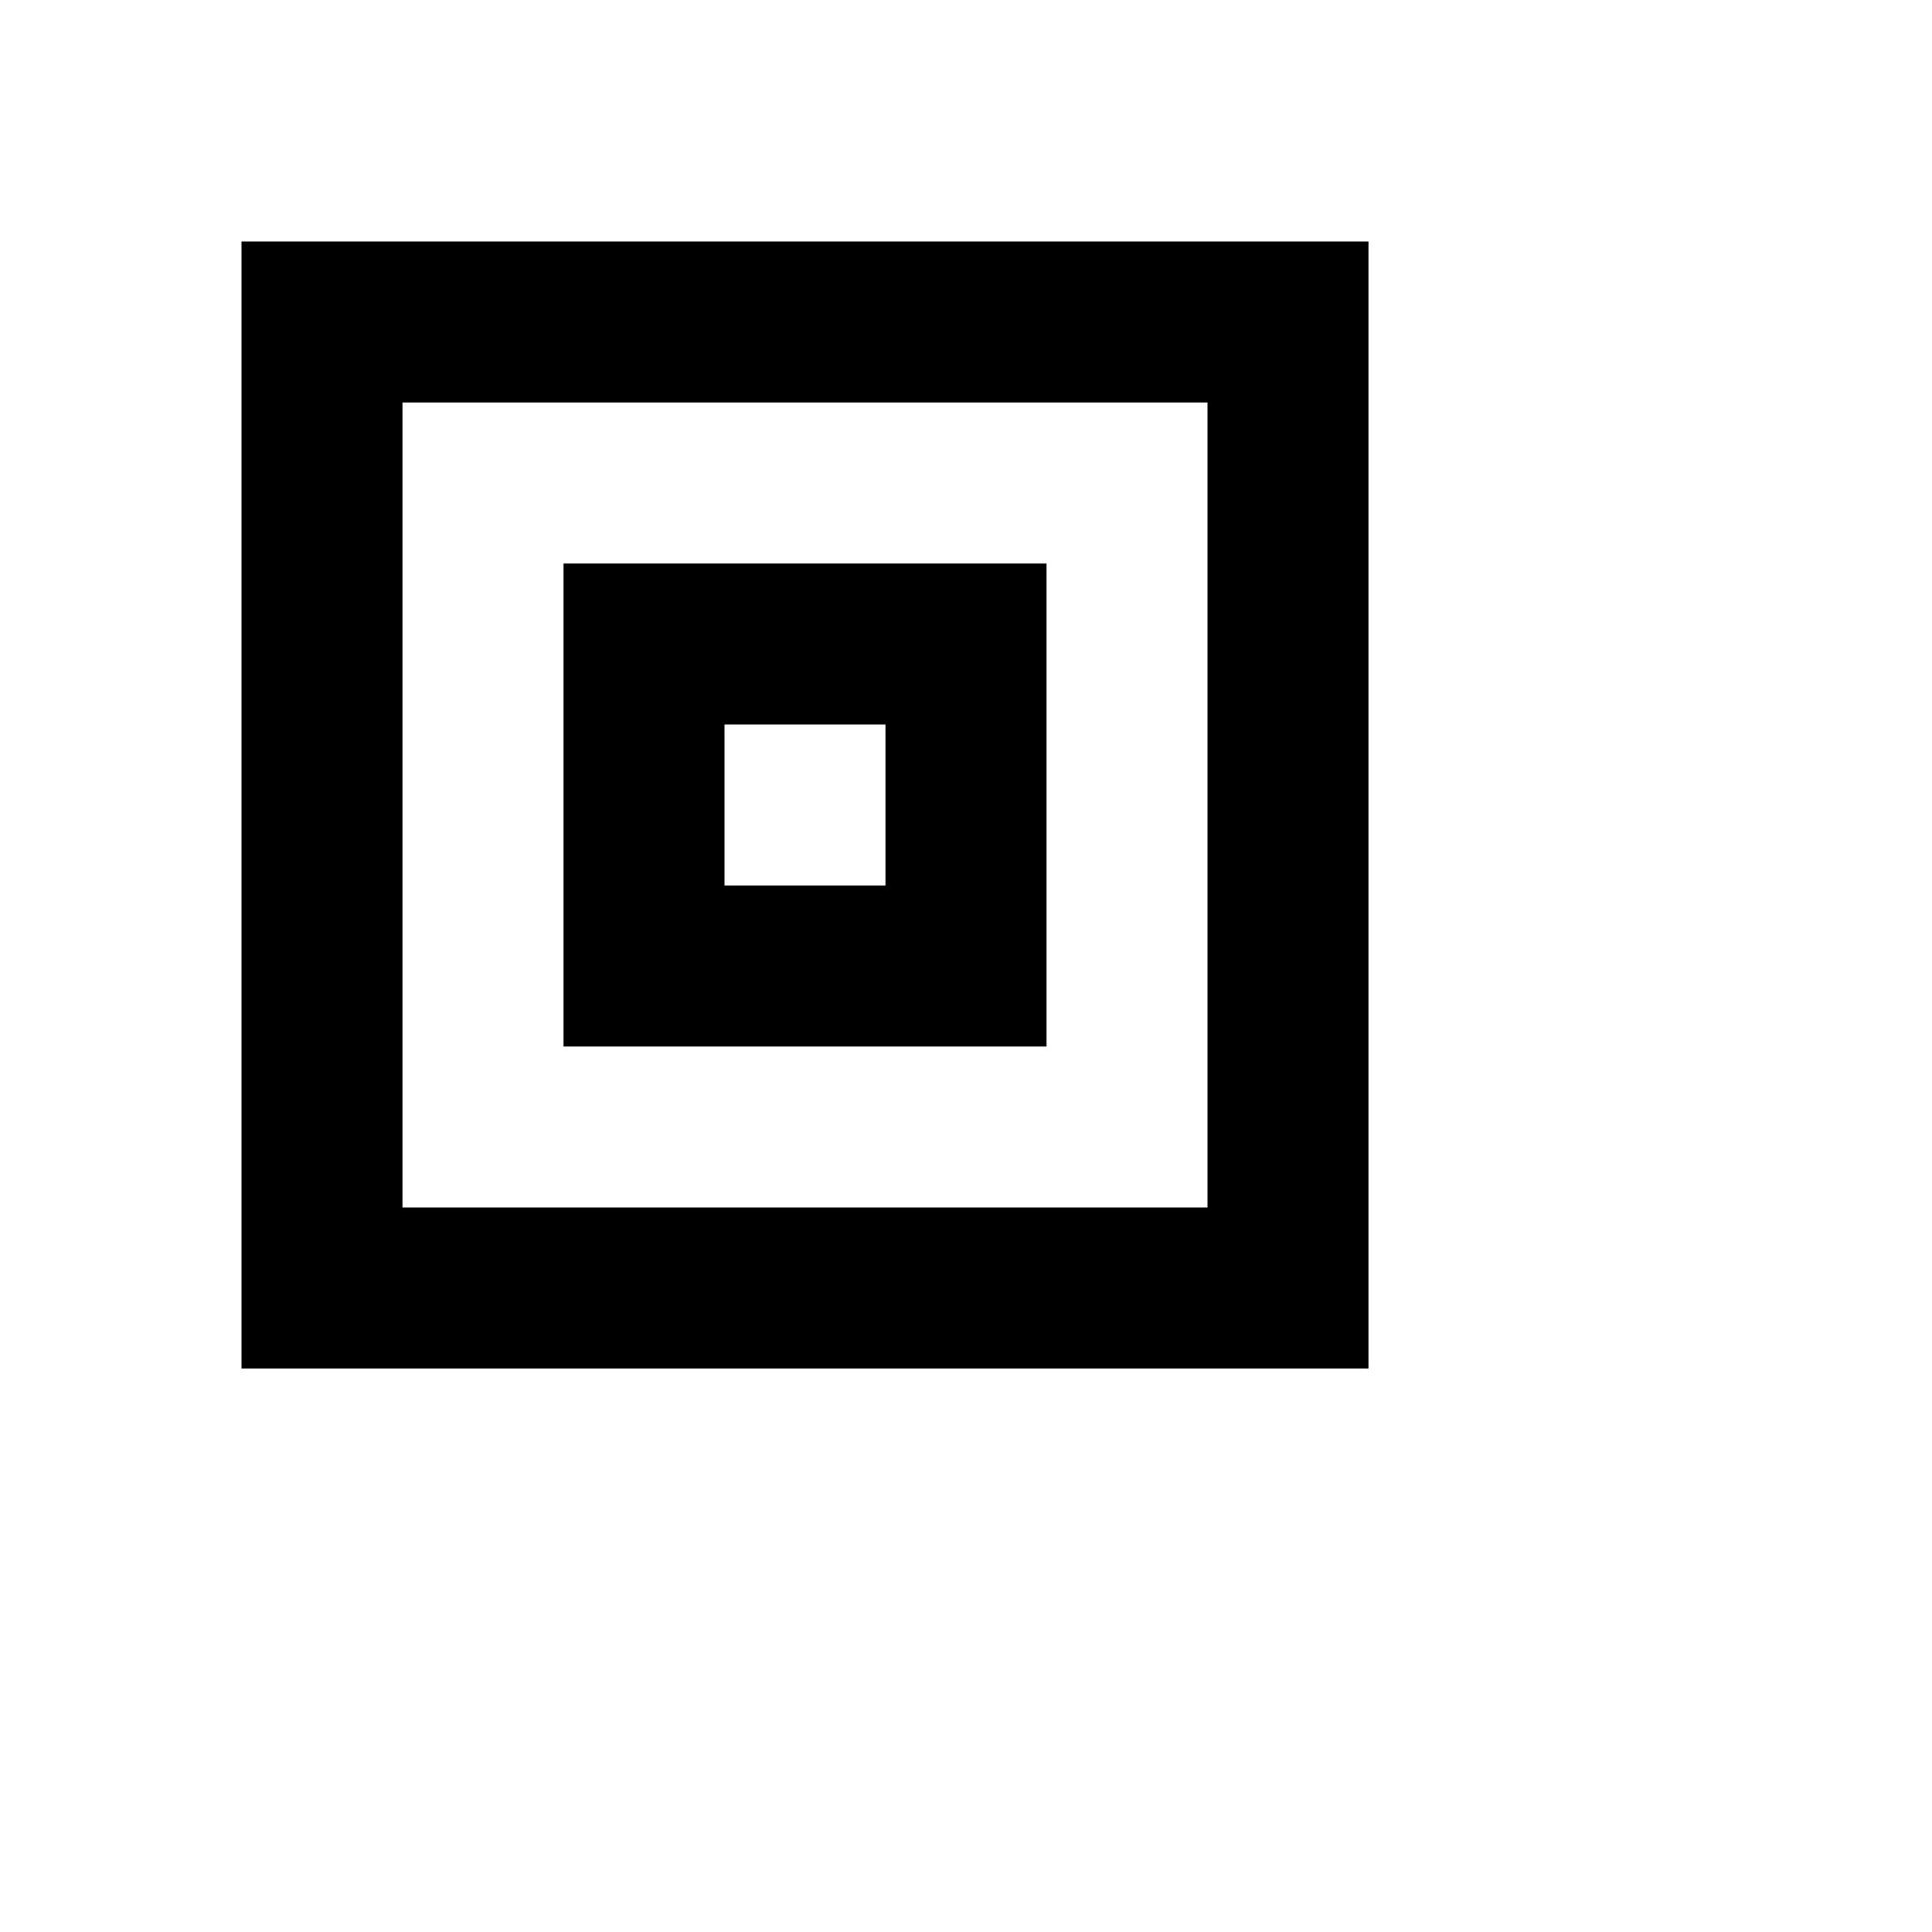
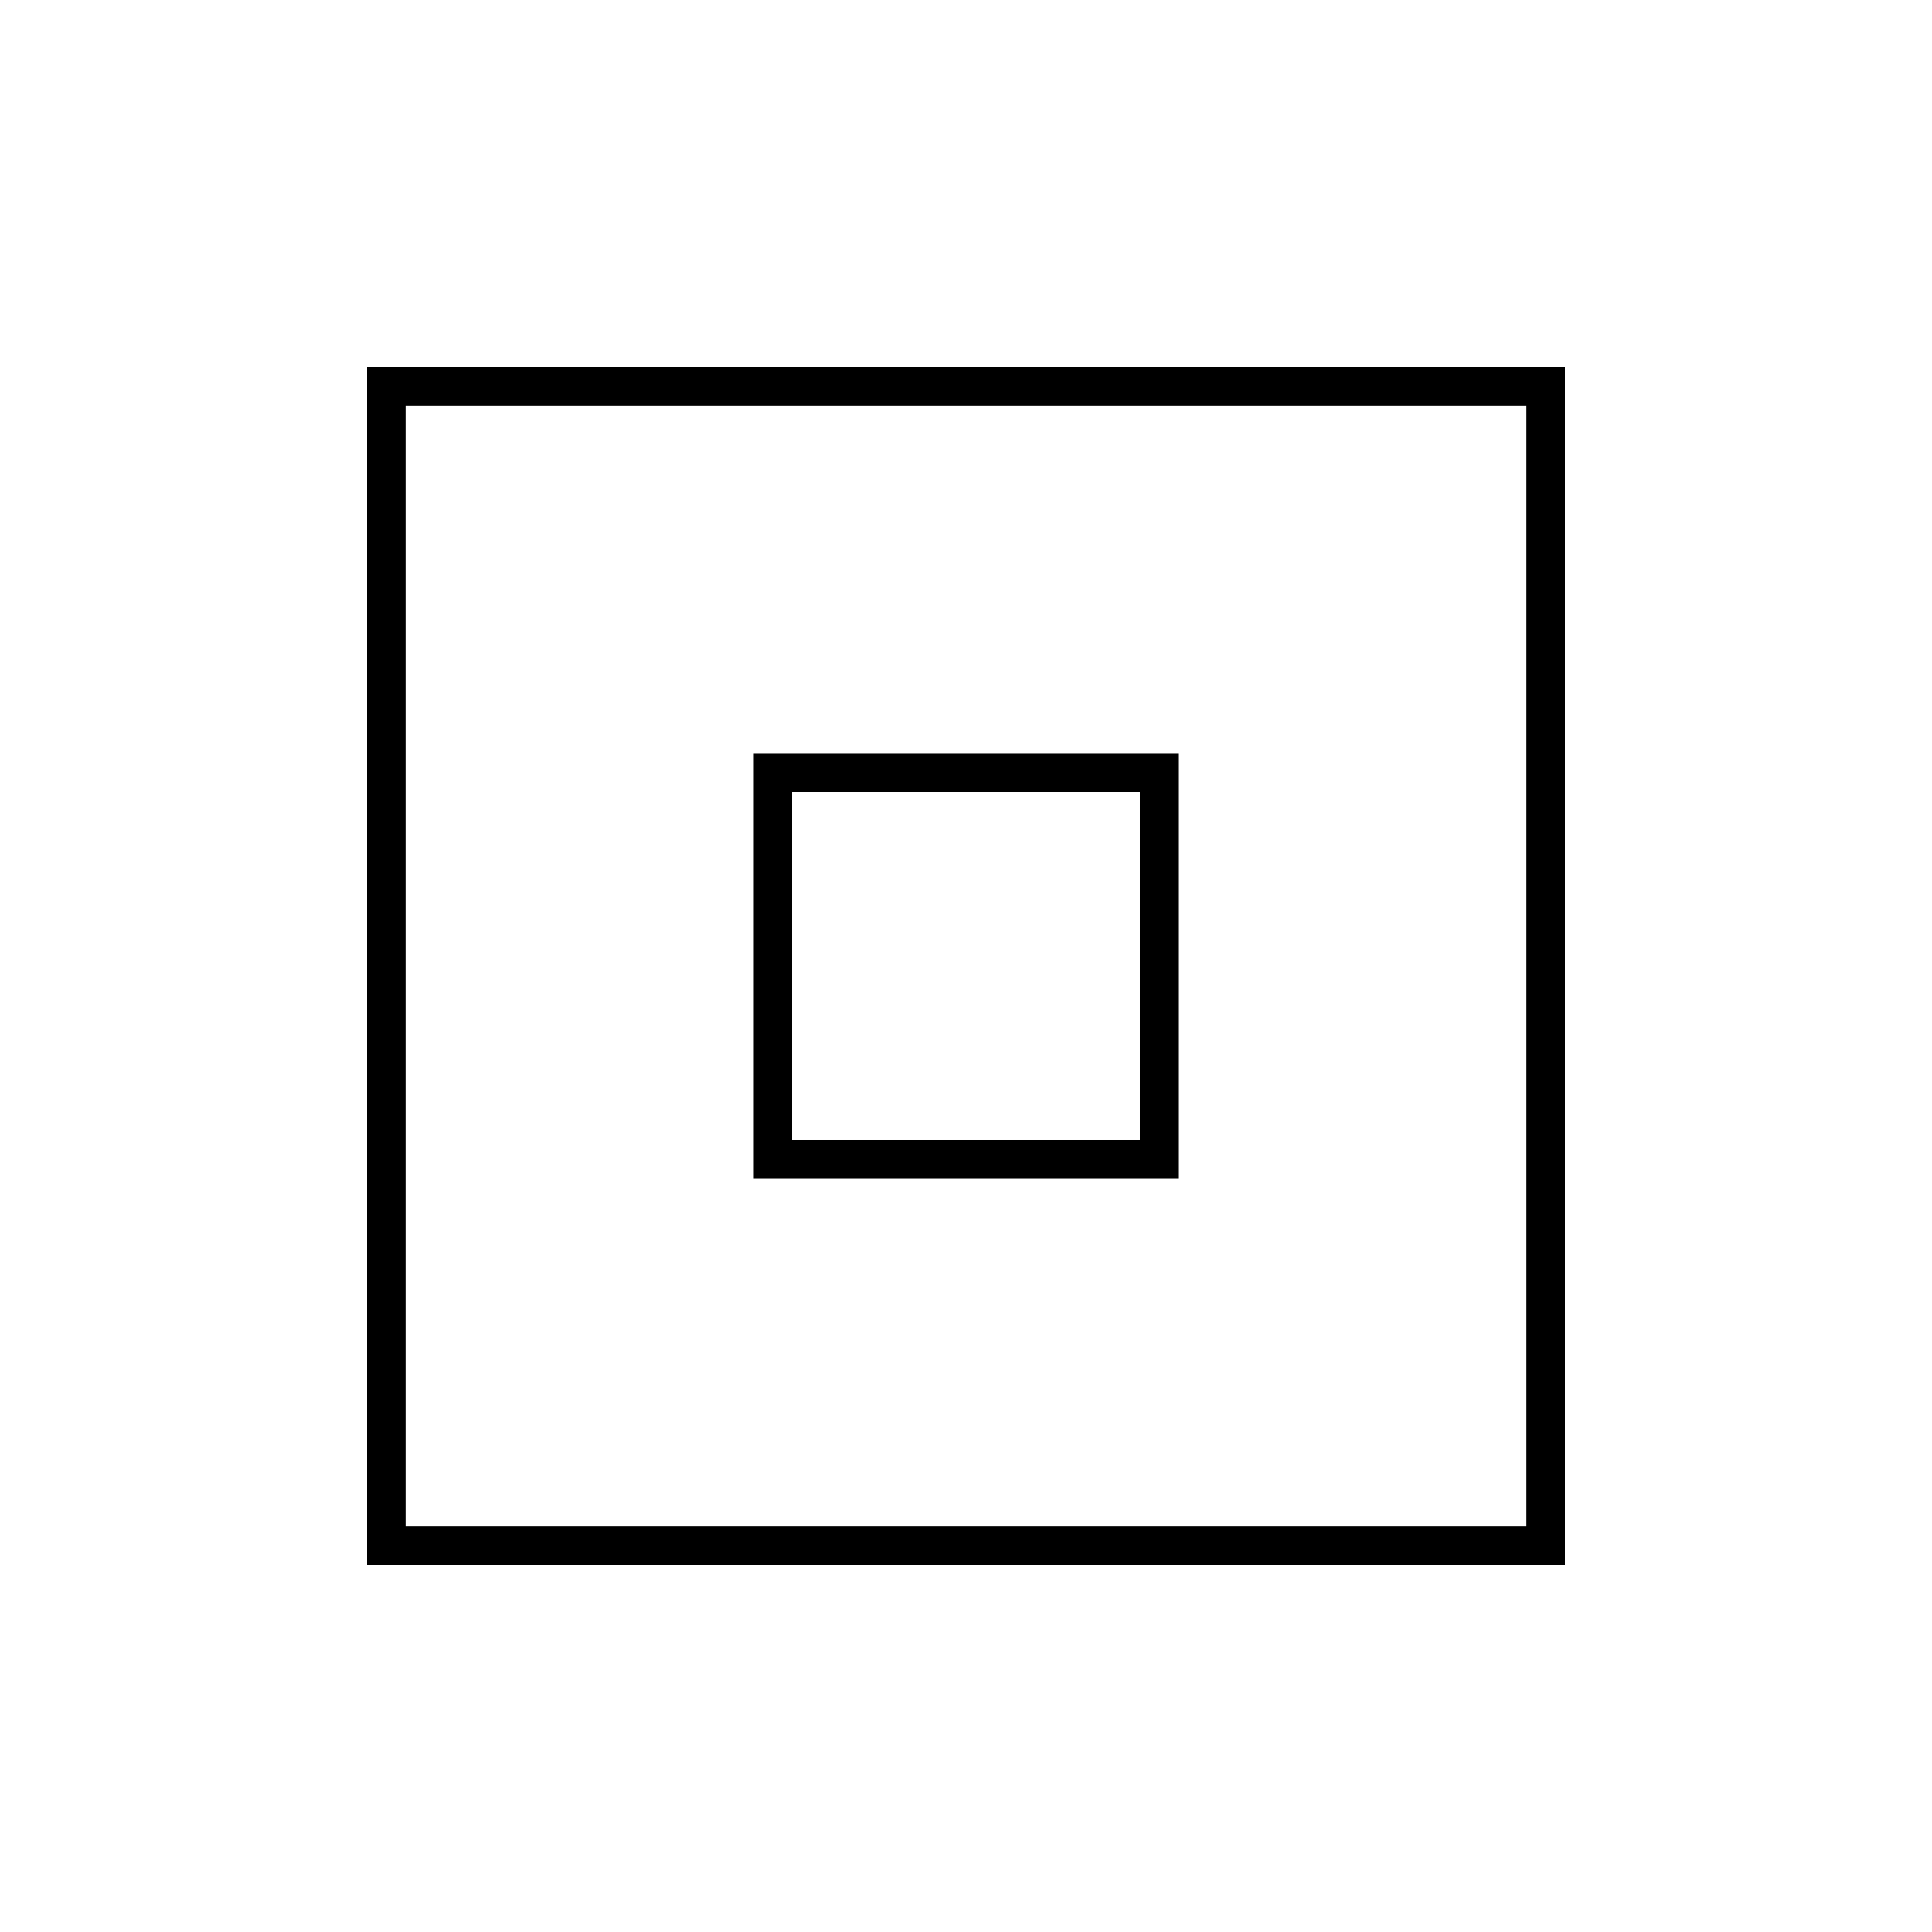
- <svg xmlns="http://www.w3.org/2000/svg" width="6" height="6">
+ <svg xmlns="http://www.w3.org/2000/svg" width="5" height="5">
  <g>
-     <path d="M 1 1 L 4 1 L 4 4 L 1 4 L 1 1 Z" stroke="#000" stroke-width="0.5" fill="none" />
-     <path d="M 2 2 L 2 3 L 3 3 L 3 2 L 2 2 Z" stroke="#000" stroke-width="0.5" fill="none" />
+     <path d="M 1 1 L 4 1 L 4 4 L 1 4 L 1 1 Z" stroke="#000" stroke-width="0.1" fill="none" />
+     <path d="M 2 2 L 2 3 L 3 3 L 3 2 L 2 2 Z" stroke="#000" stroke-width="0.1" fill="none" />
  </g>
</svg>
